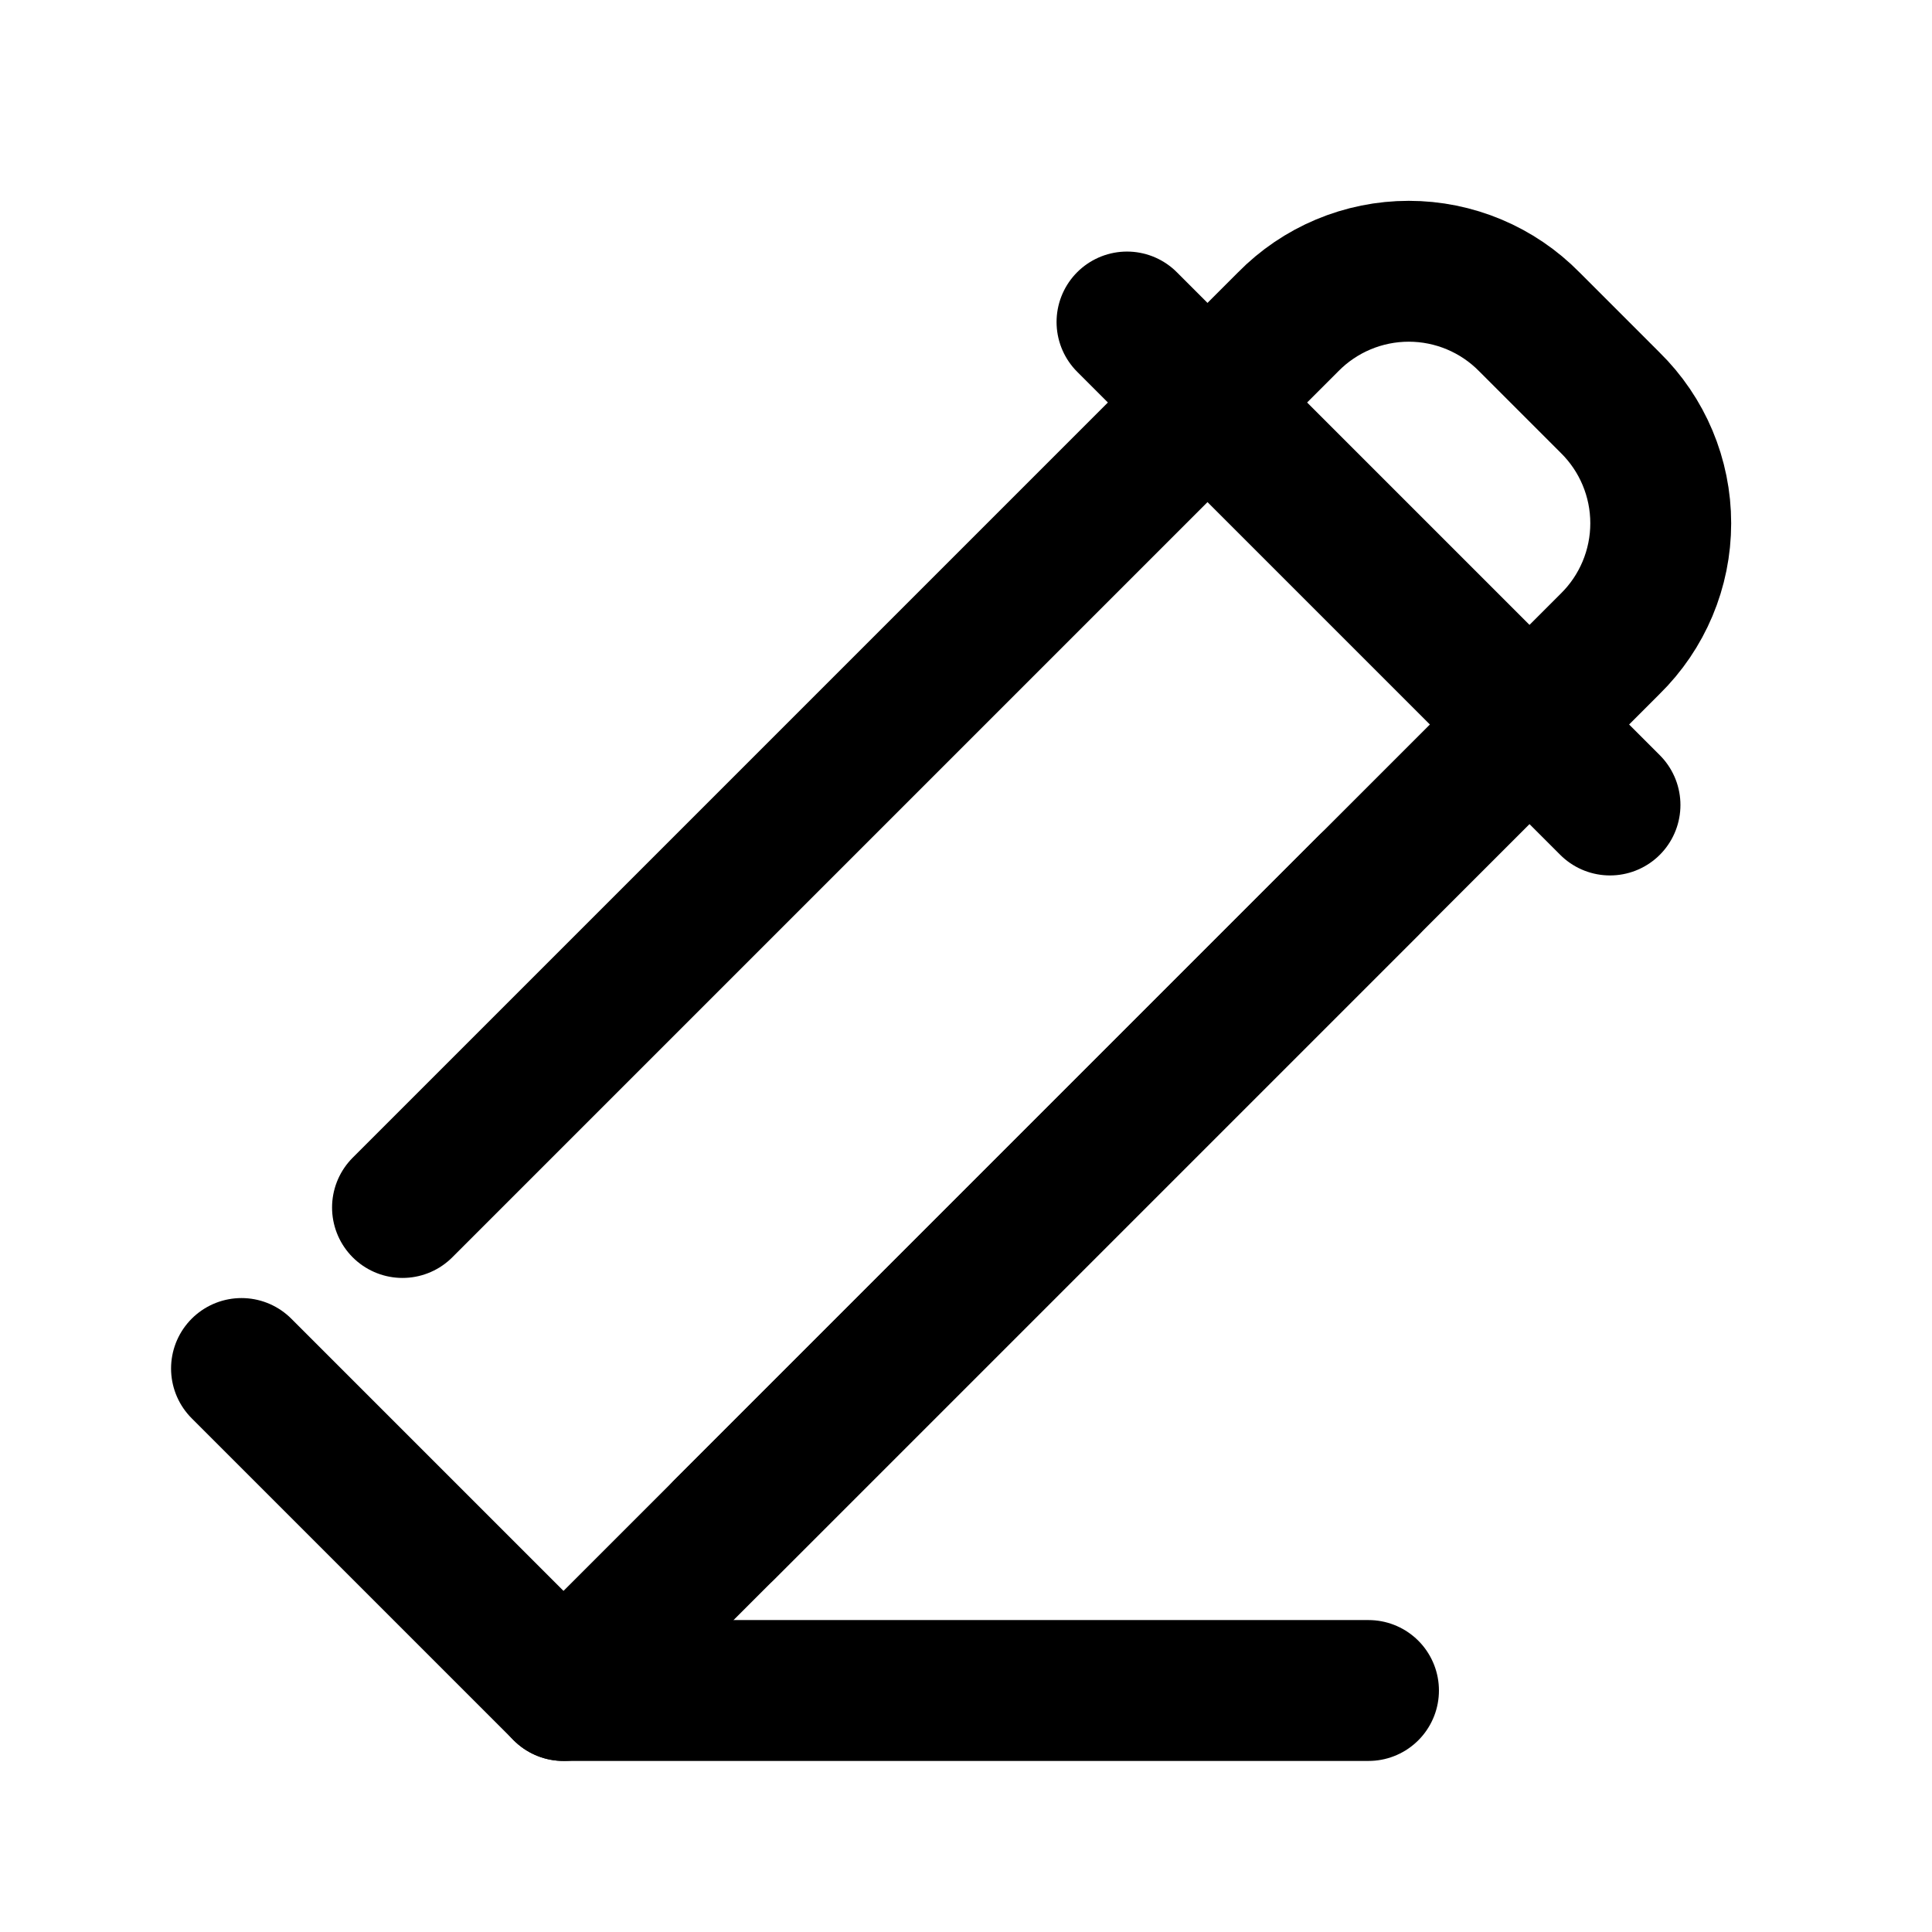
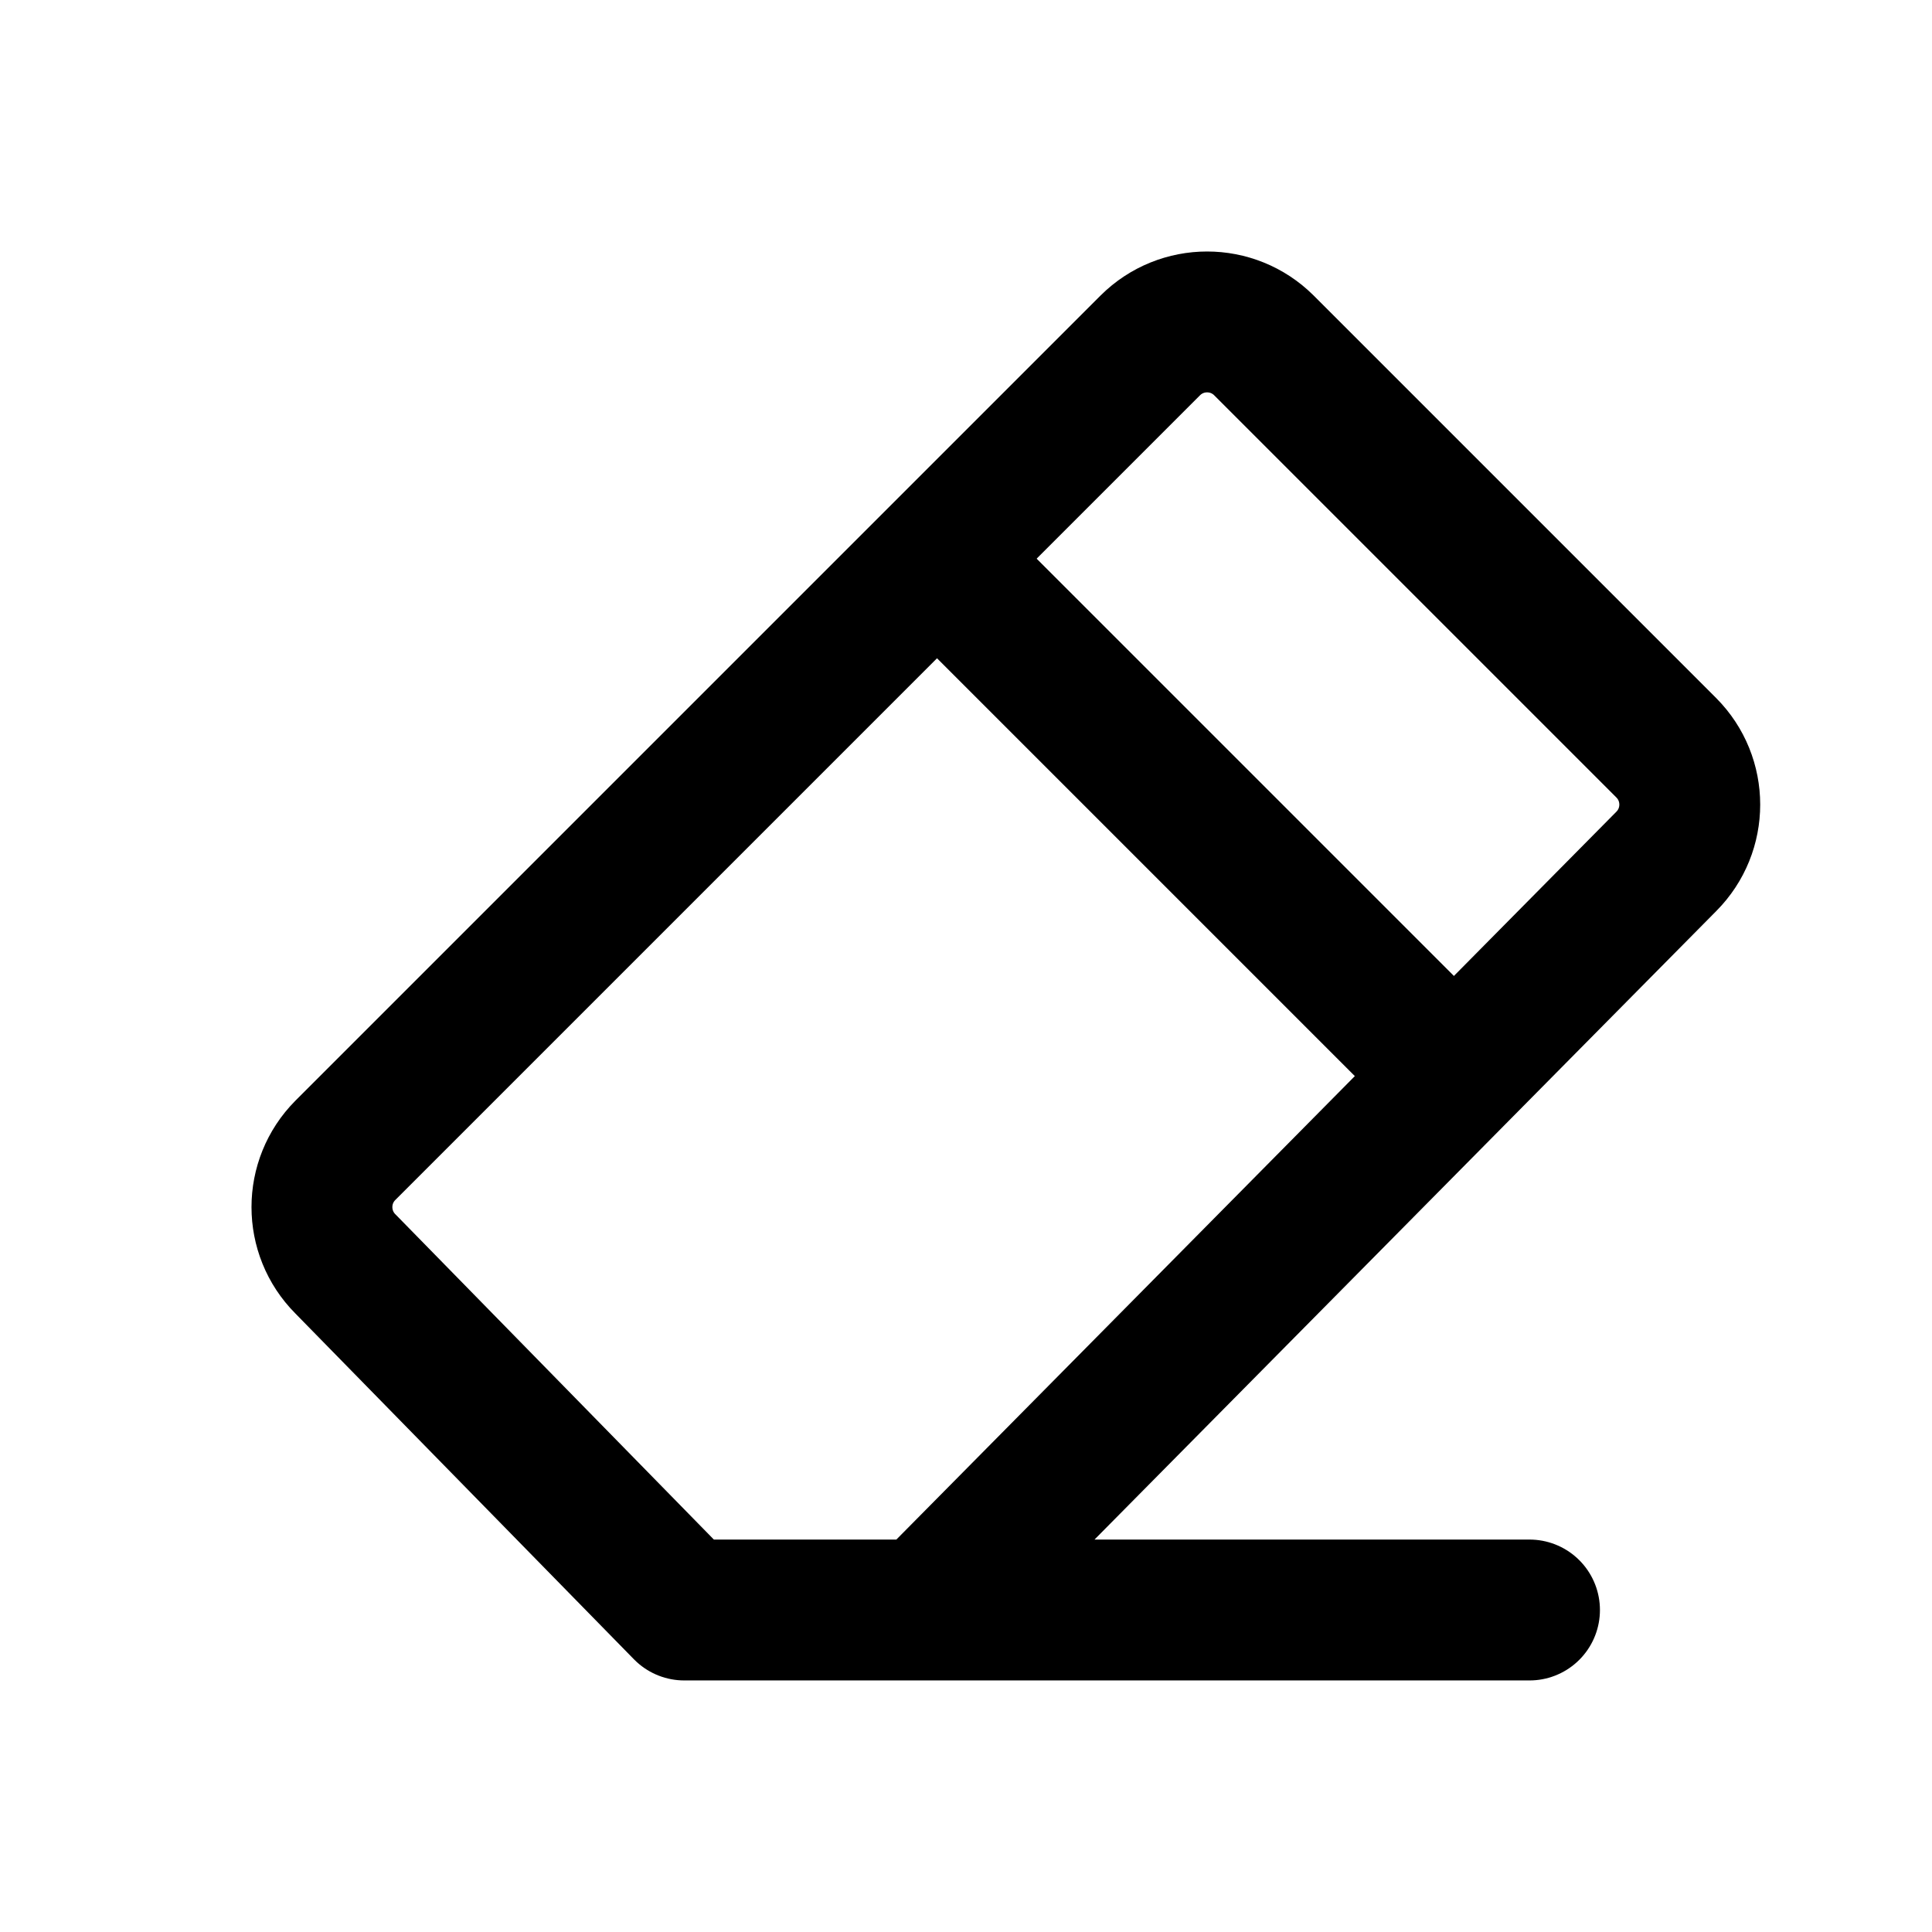
<svg xmlns="http://www.w3.org/2000/svg" width="24" height="24" viewBox="0 0 24 24" fill="none" stroke="currentColor" stroke-width="1.75" stroke-linecap="round" stroke-linejoin="round">
-   <path d="m7 21 10-10" />
-   <path d="m3 17 4 4h10" />
-   <path d="m14 4 6 6" />
-   <path d="M5 15 16 4a2.1 2.1 0 0 1 3 0l1 1a2.1 2.1 0 0 1 0 3L9 19" />
+   <path d="M19 20H8.5l-4.21-4.3a1 1 0 0 1 0-1.41l10-10a1 1 0 0 1 1.41 0l5 5a1 1 0 0 1 0 1.41L11.5 20" />
+   <path d="m18 13.3-6.3-6.3" />
</svg>
